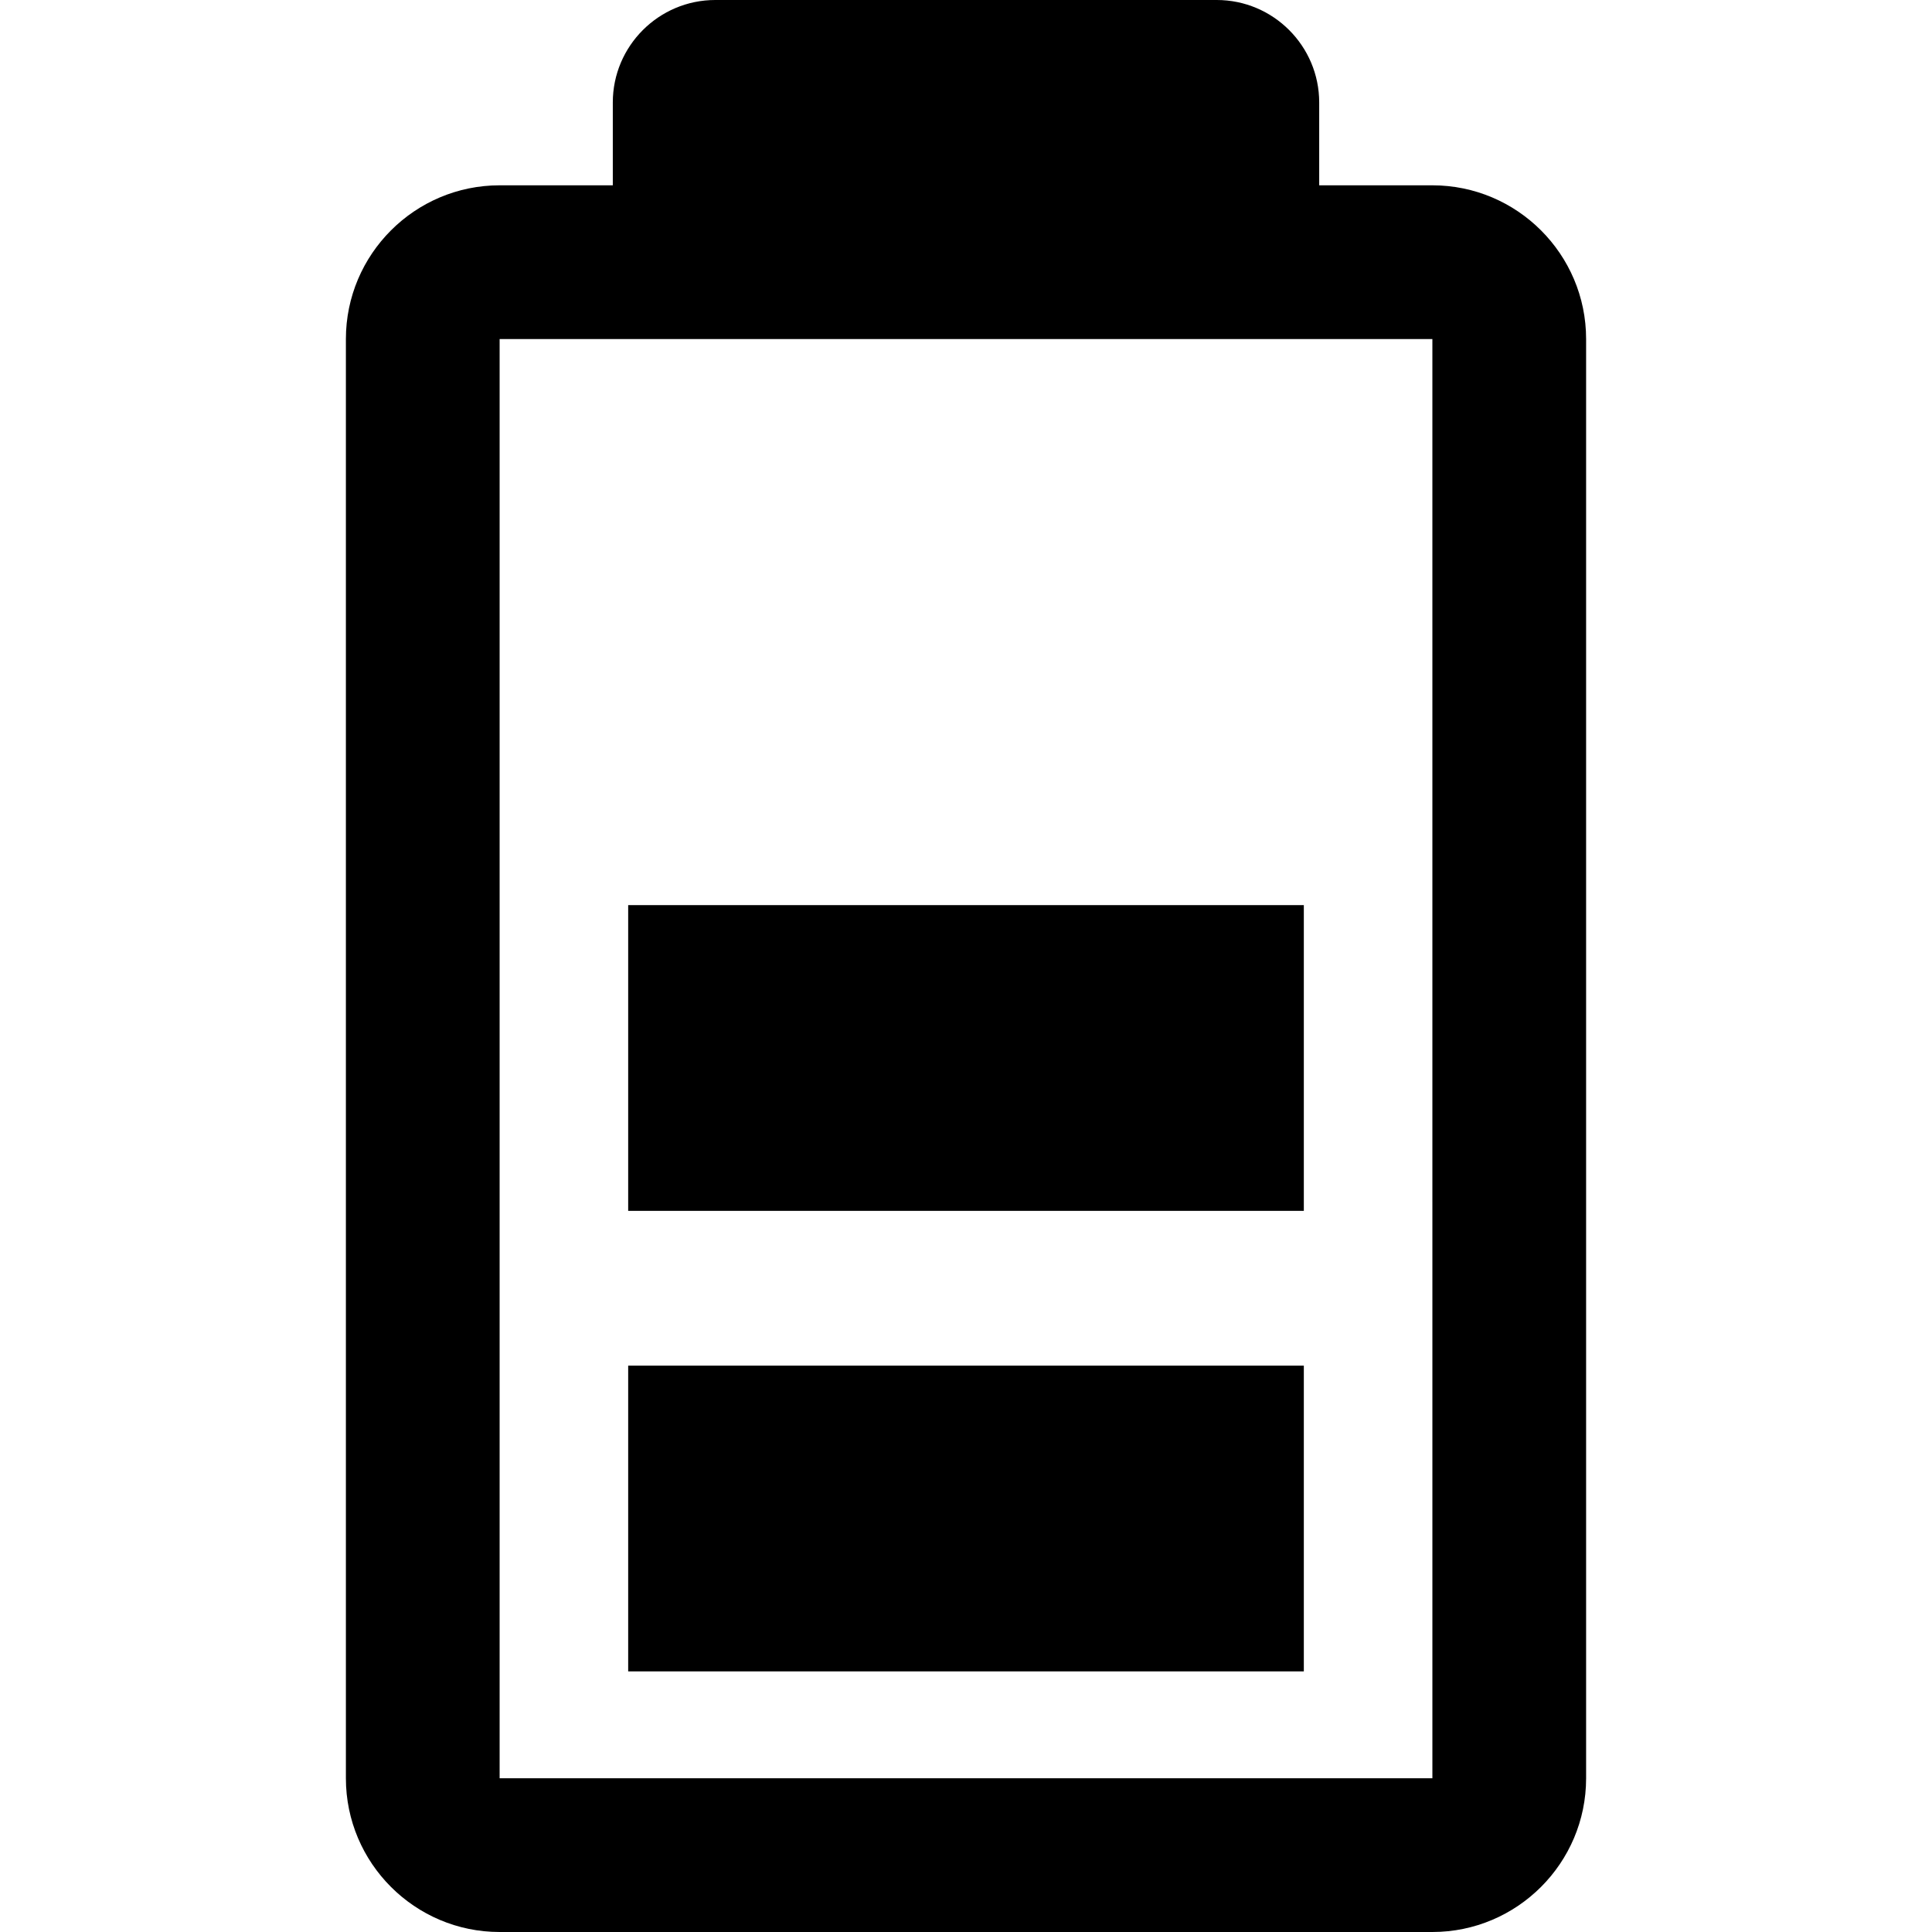
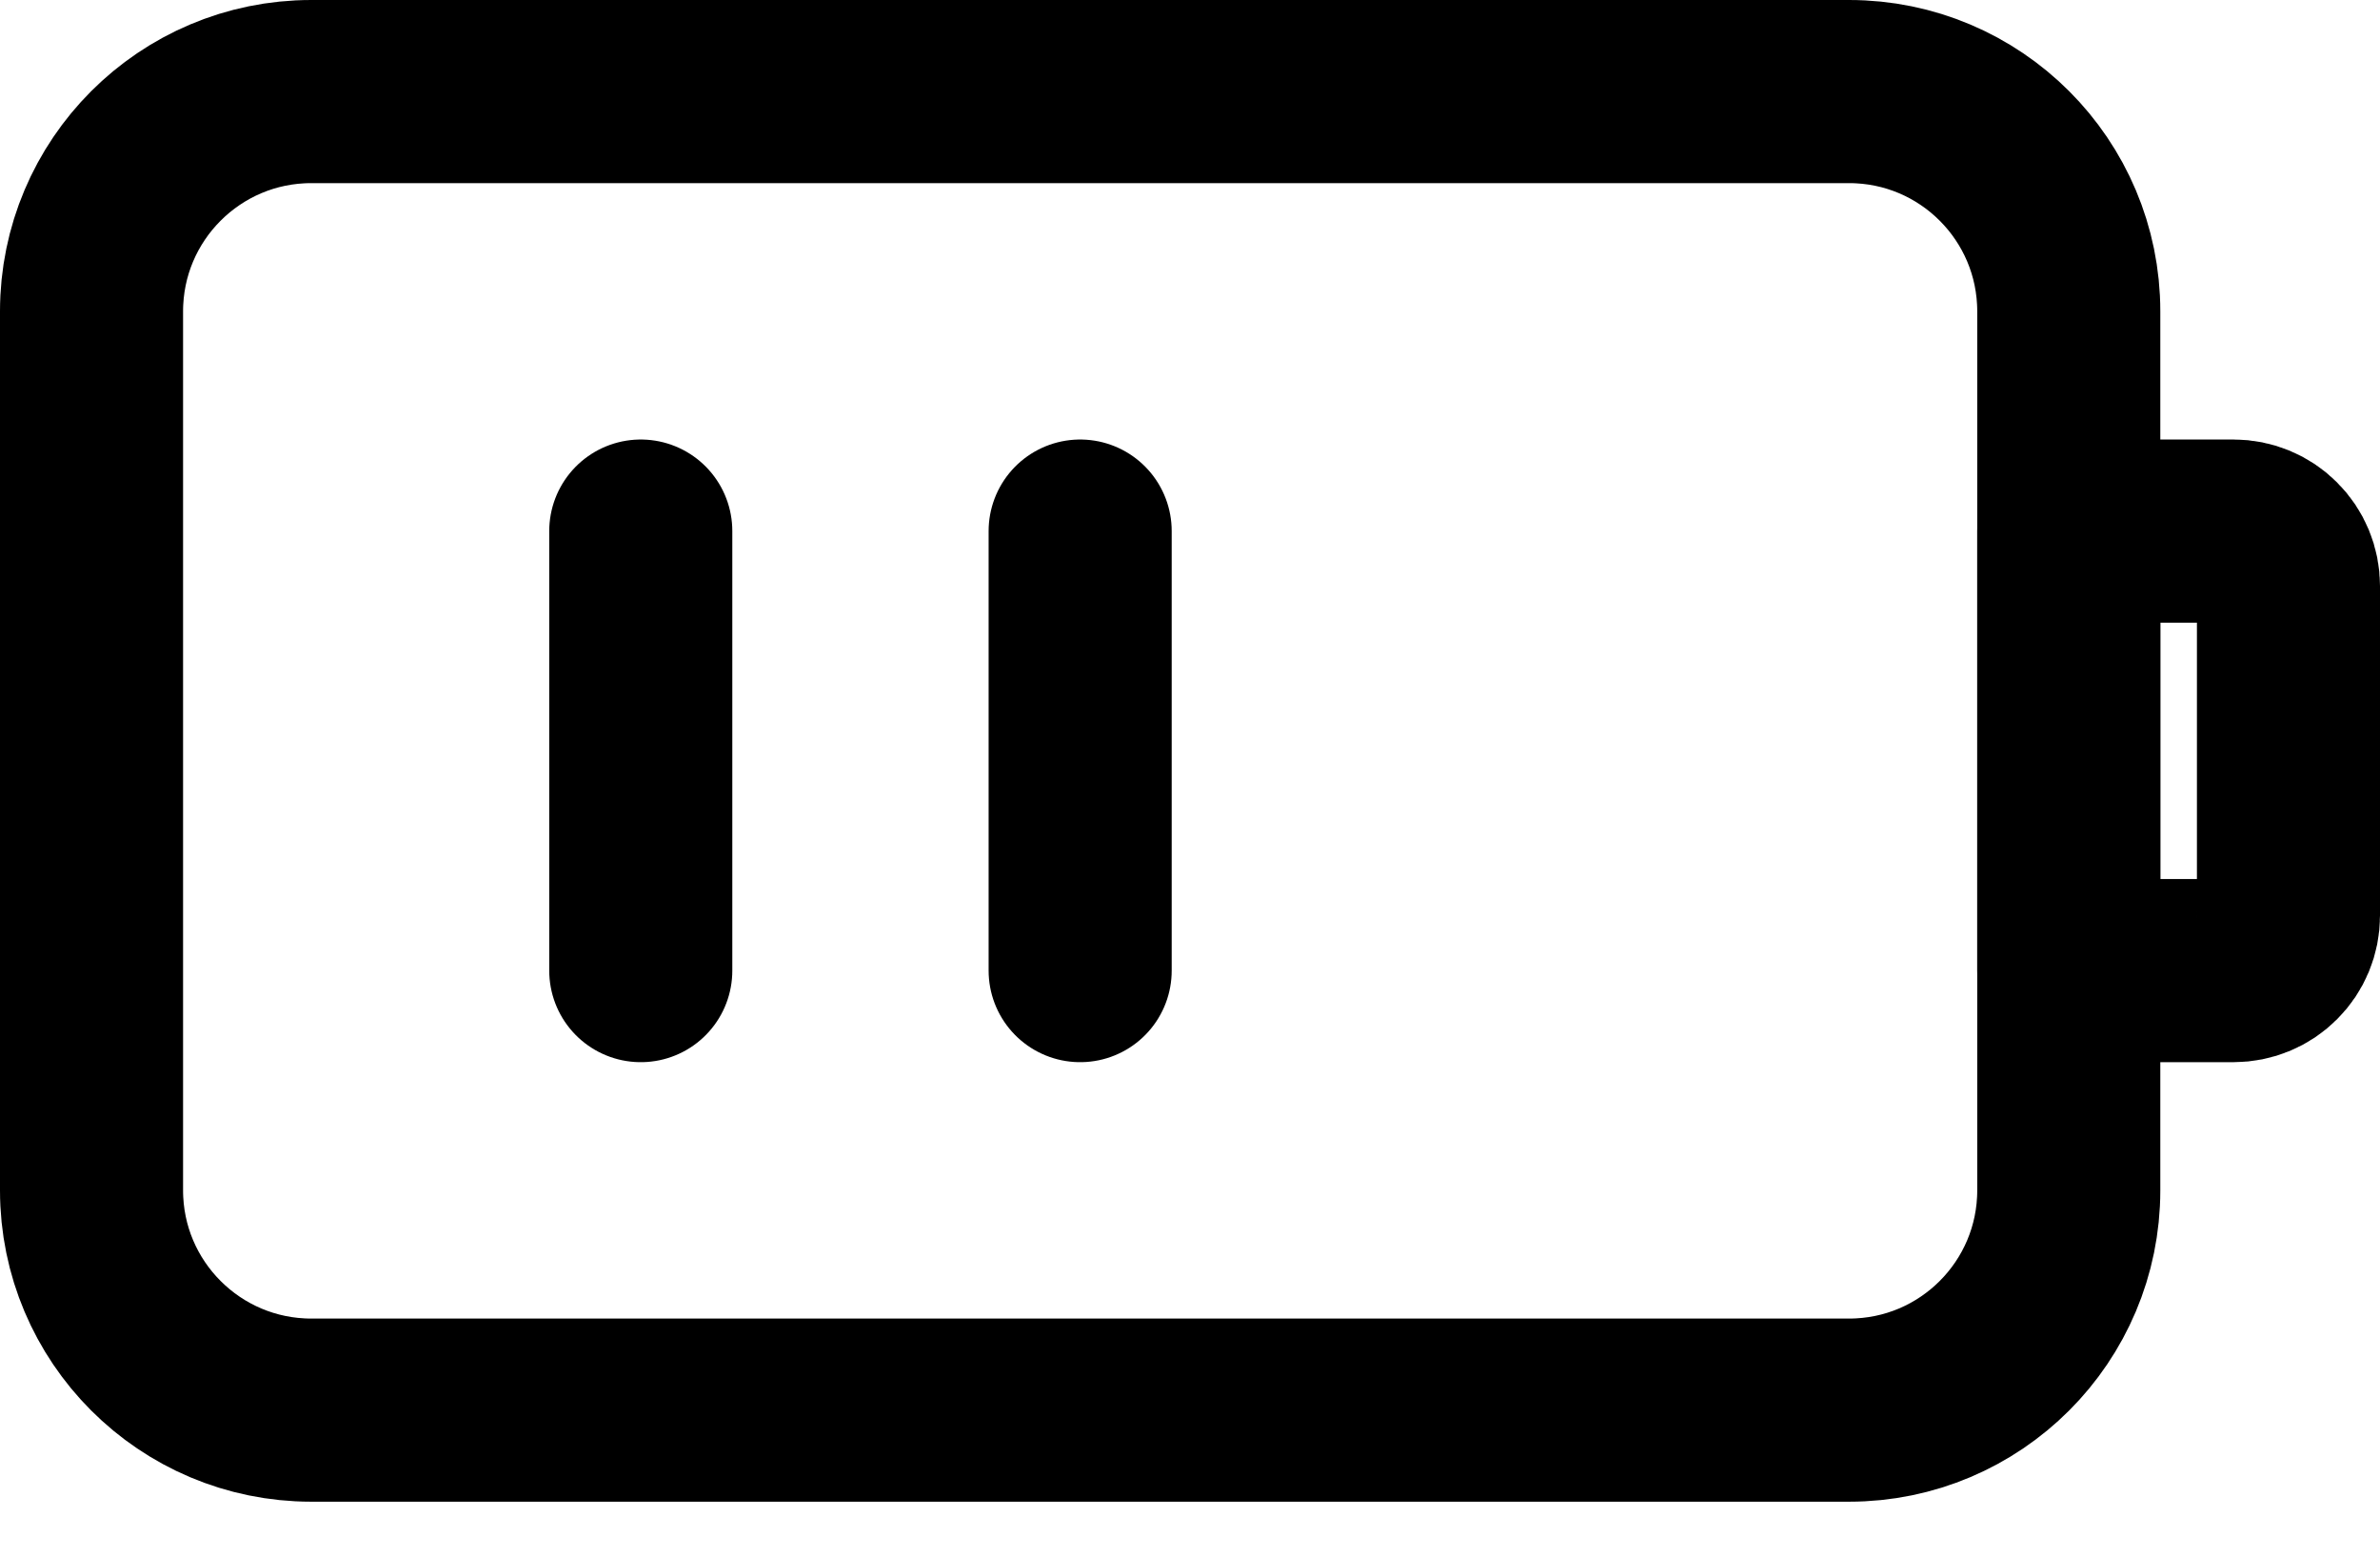
- <svg xmlns="http://www.w3.org/2000/svg" version="1.1" id="Capa_1" x="0px" y="0px" viewBox="0 0 377.021 377.021" style="enable-background:new 0 0 377.021 377.021;" xml:space="preserve">
-   <g>
-     <path d="M279.522,36.163h-22.086V20c0-11.028-8.972-20-20-20h-97.85c-11.028,0-20,8.972-20,20v16.163H97.5   c-16.542,0-30,13.458-30,30v280.858c0,16.542,13.458,30,30,30h182.022c16.542,0,30-13.458,30-30V66.163   C309.522,49.621,296.064,36.163,279.522,36.163z M97.5,347.021V66.163h182.022l0.003,280.858H97.5z" />
-     <rect x="122.586" y="266.5" width="131.85" height="59.663" />
-     <rect x="122.586" y="176.63" width="131.85" height="59.663" />
-   </g>
-   <g>
- </g>
-   <g>
- </g>
-   <g>
- </g>
-   <g>
- </g>
-   <g>
- </g>
-   <g>
- </g>
-   <g>
- </g>
-   <g>
- </g>
-   <g>
- </g>
-   <g>
- </g>
-   <g>
- </g>
-   <g>
- </g>
-   <g>
- </g>
-   <g>
- </g>
-   <g>
- </g>
+ <svg xmlns="http://www.w3.org/2000/svg" width="26" height="17" viewBox="0 0 26 17" fill="none">
+   <path d="M20.2 1H3.4C2.075 1 1 2.075 1 3.4V13C1 14.325 2.075 15.4 3.4 15.4H20.2C21.526 15.4 22.6 14.325 22.6 13V3.4C22.6 2.075 21.526 1 20.2 1Z" stroke="black" stroke-width="2" stroke-linecap="round" stroke-linejoin="round" />
+   <path d="M22.6 5.8H24.4C24.559 5.8 24.712 5.863 24.824 5.976C24.937 6.088 25 6.241 25 6.4V10C25 10.159 24.937 10.312 24.824 10.424C24.712 10.537 24.559 10.6 24.4 10.6H22.6V5.8Z" stroke="black" stroke-width="2" stroke-linecap="round" stroke-linejoin="round" />
+   <path d="M7 5.8V10.6" stroke="black" stroke-width="2" stroke-linecap="round" stroke-linejoin="round" />
+   <path d="M11.8 5.8V10.6" stroke="black" stroke-width="2" stroke-linecap="round" stroke-linejoin="round" />
</svg>
